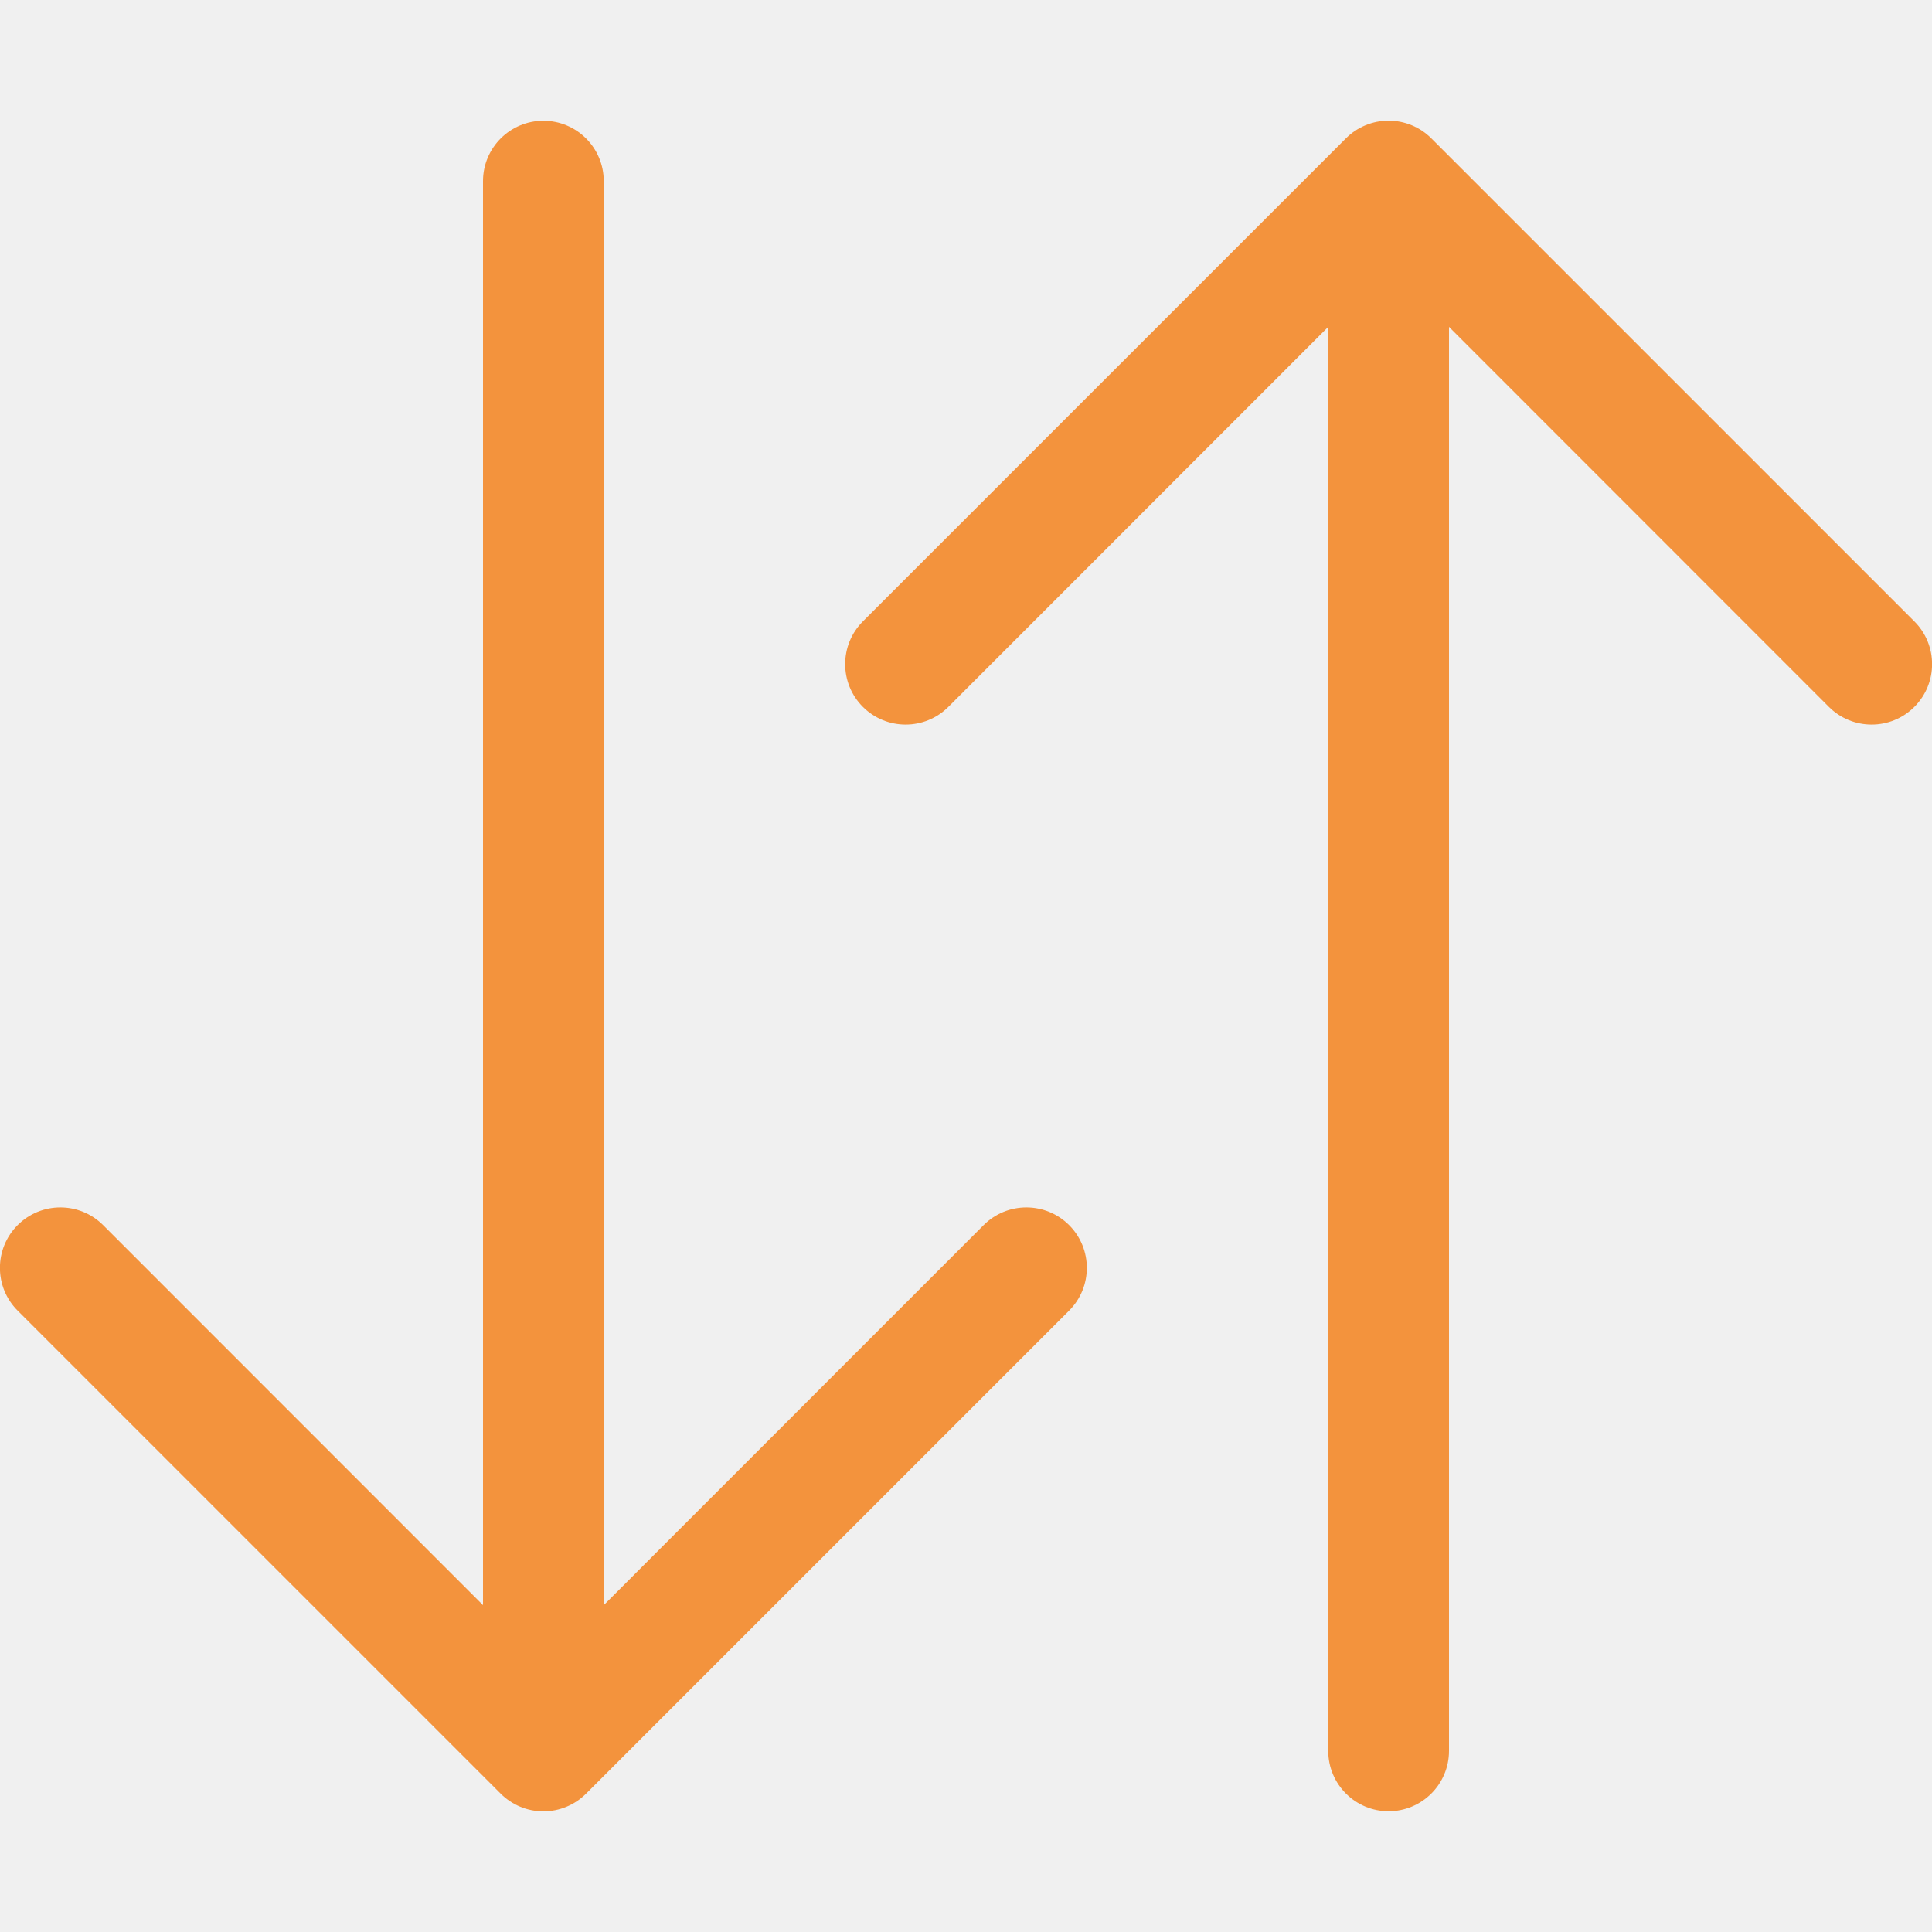
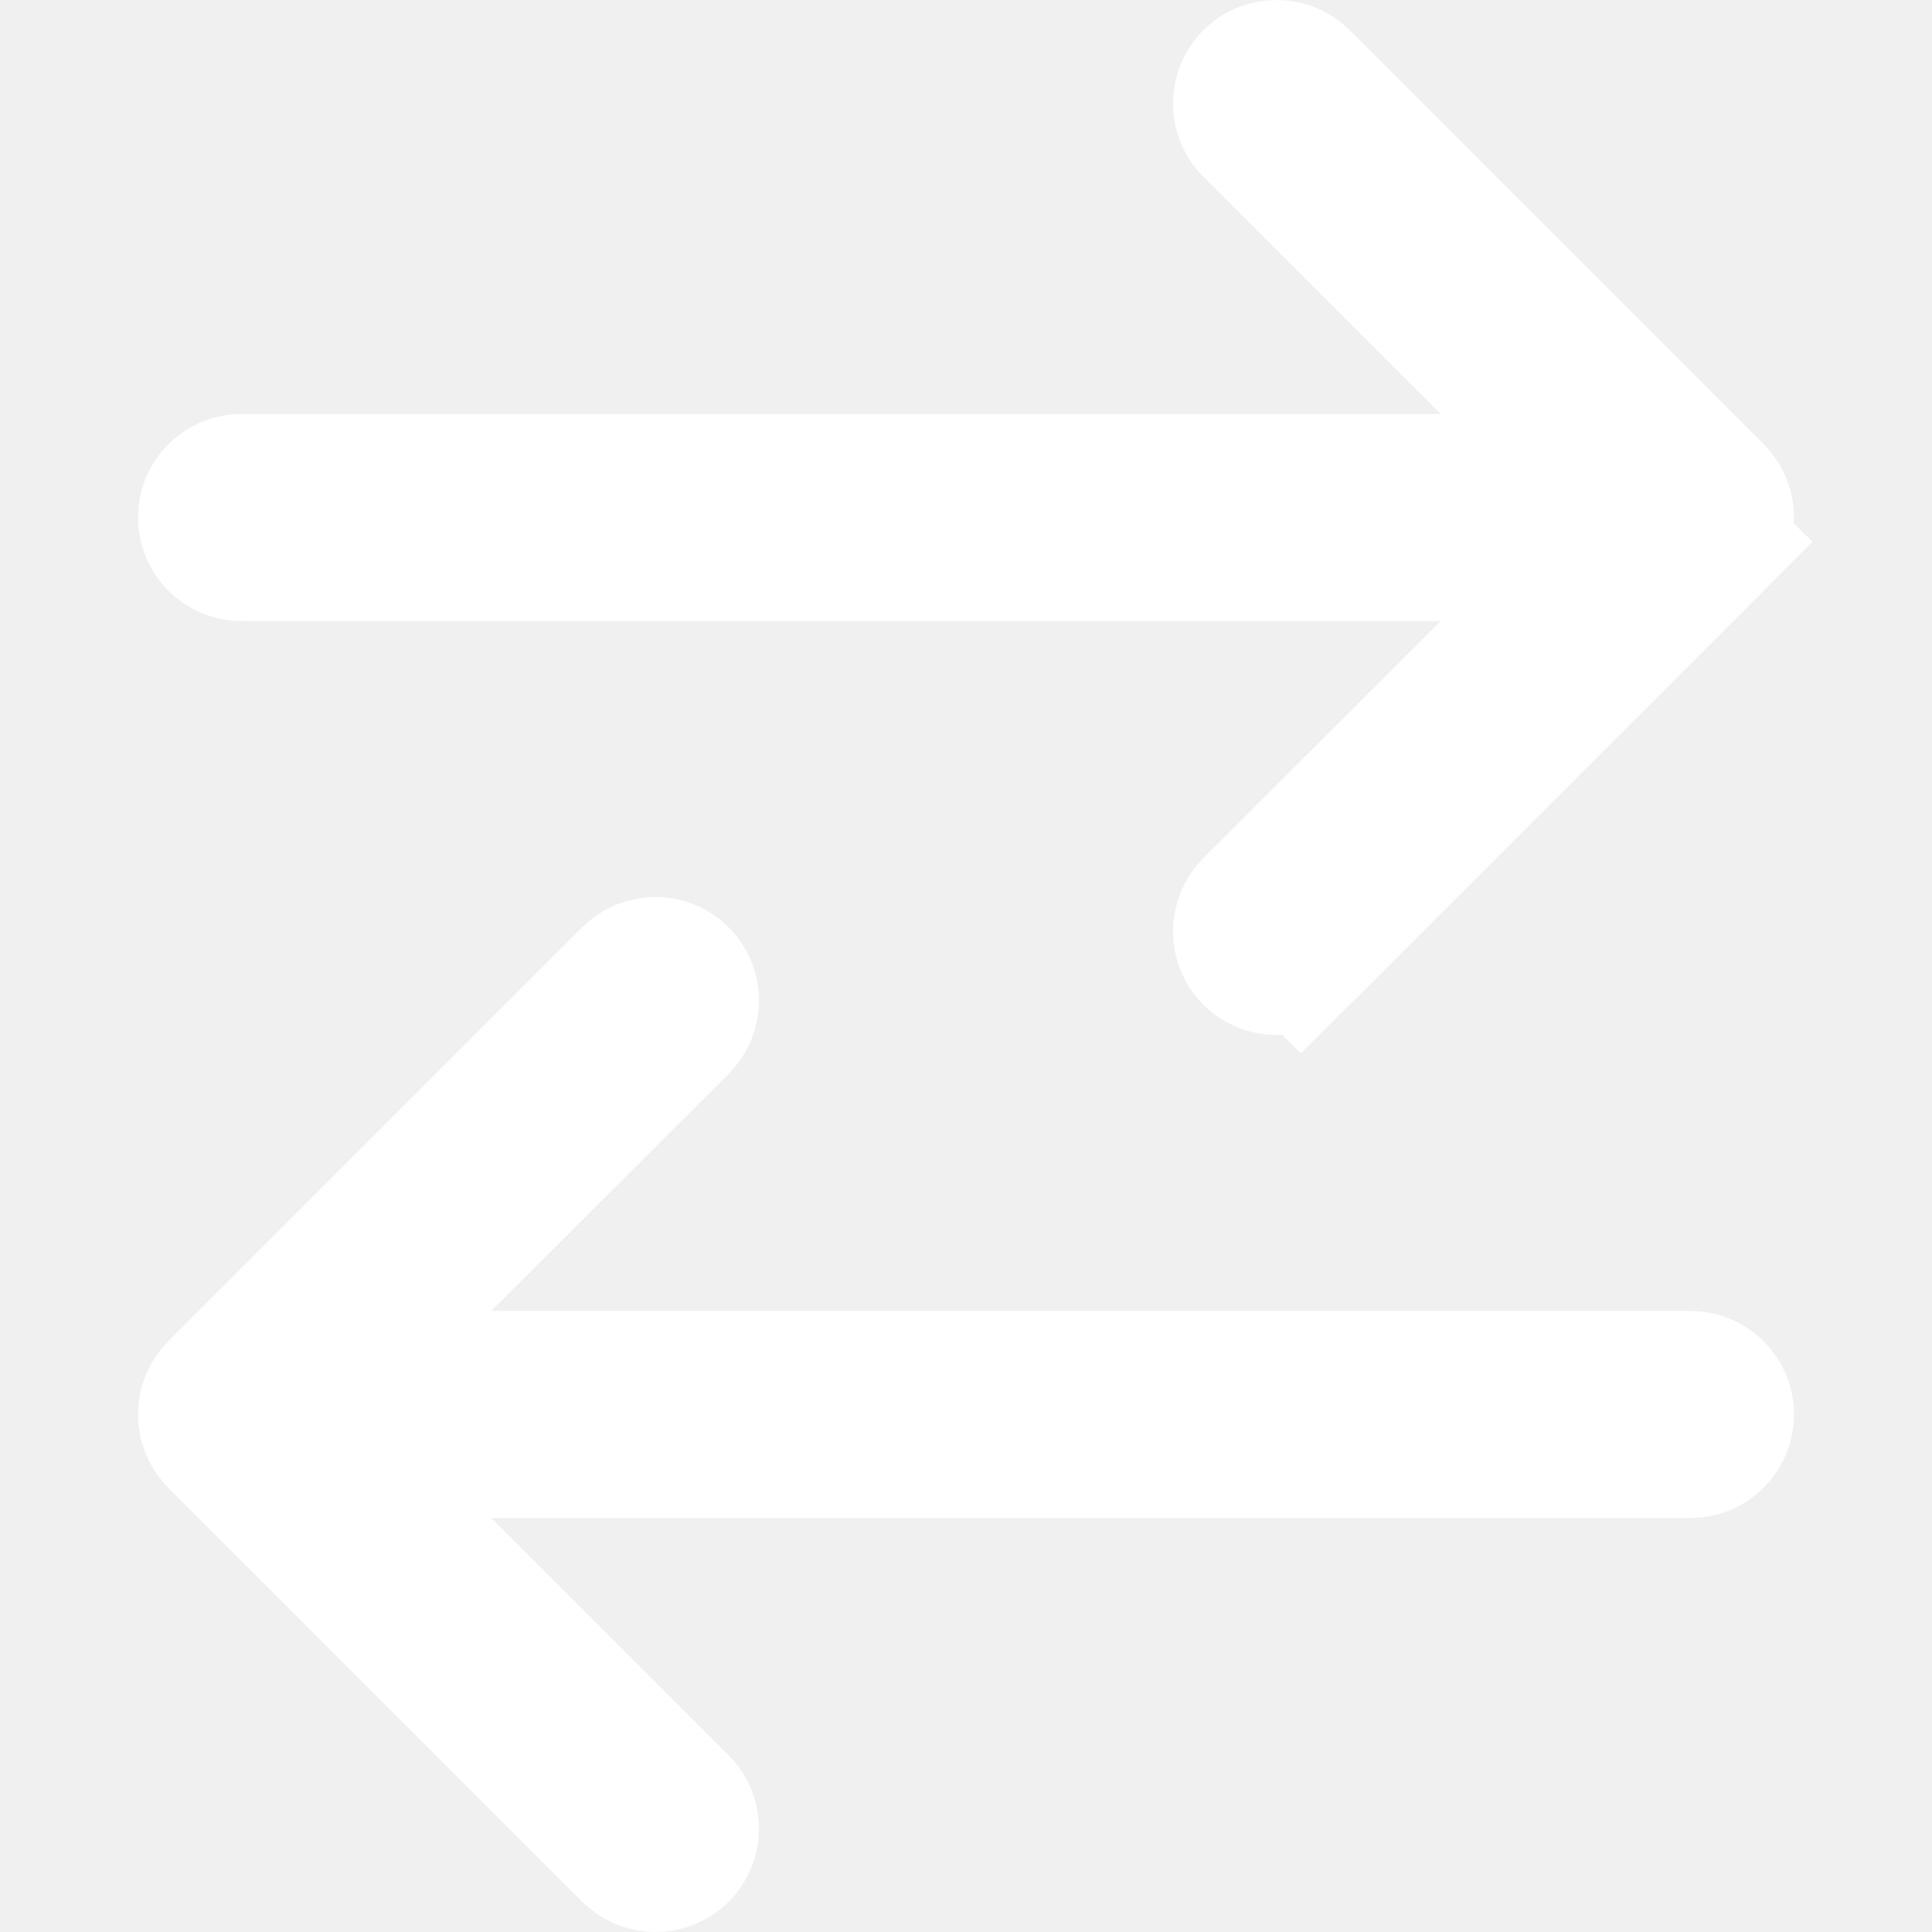
- <svg xmlns="http://www.w3.org/2000/svg" width="16" height="16" fill="#f3933d" class="bi bi-arrow-down-up" viewBox="0 0 16 16">
-   <path fill-rule="evenodd" d="M11.5 15a.5.5 0 0 0 .5-.5V2.707l3.146 3.147a.5.5 0 0 0 .708-.708l-4-4a.5.5 0 0 0-.708 0l-4 4a.5.5 0 1 0 .708.708L11 2.707V14.5a.5.5 0 0 0 .5.5zm-7-14a.5.5 0 0 1 .5.5v11.793l3.146-3.147a.5.5 0 0 1 .708.708l-4 4a.5.5 0 0 1-.708 0l-4-4a.5.5 0 0 1 .708-.708L4 13.293V1.5a.5.5 0 0 1 .5-.5z" />
+ <svg xmlns="http://www.w3.org/2000/svg" width="14" height="14" viewBox="0 0 12 14" fill="none">
+   <path d="M8.073 0.927L8.073 0.927C7.976 0.829 7.976 0.671 8.073 0.573C8.171 0.476 8.329 0.476 8.427 0.573C8.427 0.573 8.427 0.573 8.427 0.573L11.427 3.573L11.427 3.573C11.524 3.671 11.524 3.829 11.427 3.927L11.78 4.28L11.427 3.927L8.427 6.927L8.78 7.28L8.427 6.927C8.329 7.024 8.171 7.024 8.073 6.927L8.073 6.927C7.976 6.829 7.976 6.671 8.073 6.573L8.073 6.573L9.793 4.854L10.646 4H9.439H0.75C0.612 4 0.5 3.888 0.5 3.75C0.5 3.612 0.612 3.5 0.75 3.5H9.439H10.646L9.793 2.646L8.073 0.927Z" fill="#fff" stroke="#fff" />
+   <path d="M0.573 10.073L0.573 10.073L3.573 7.073C3.573 7.073 3.573 7.073 3.573 7.073C3.671 6.976 3.829 6.976 3.927 7.073C4.024 7.171 4.024 7.329 3.927 7.427L2.207 9.146L1.354 10H2.561H11.25C11.388 10 11.5 10.112 11.5 10.25C11.5 10.388 11.388 10.5 11.25 10.5H2.561H1.354L2.207 11.354L3.927 13.073C4.024 13.171 4.024 13.329 3.927 13.427C3.829 13.524 3.671 13.524 3.573 13.427L3.573 13.427L0.573 10.427L0.573 10.427C0.526 10.38 0.5 10.316 0.5 10.25C0.5 10.184 0.526 10.12 0.573 10.073Z" fill="#fff" stroke="#fff" />
</svg>
